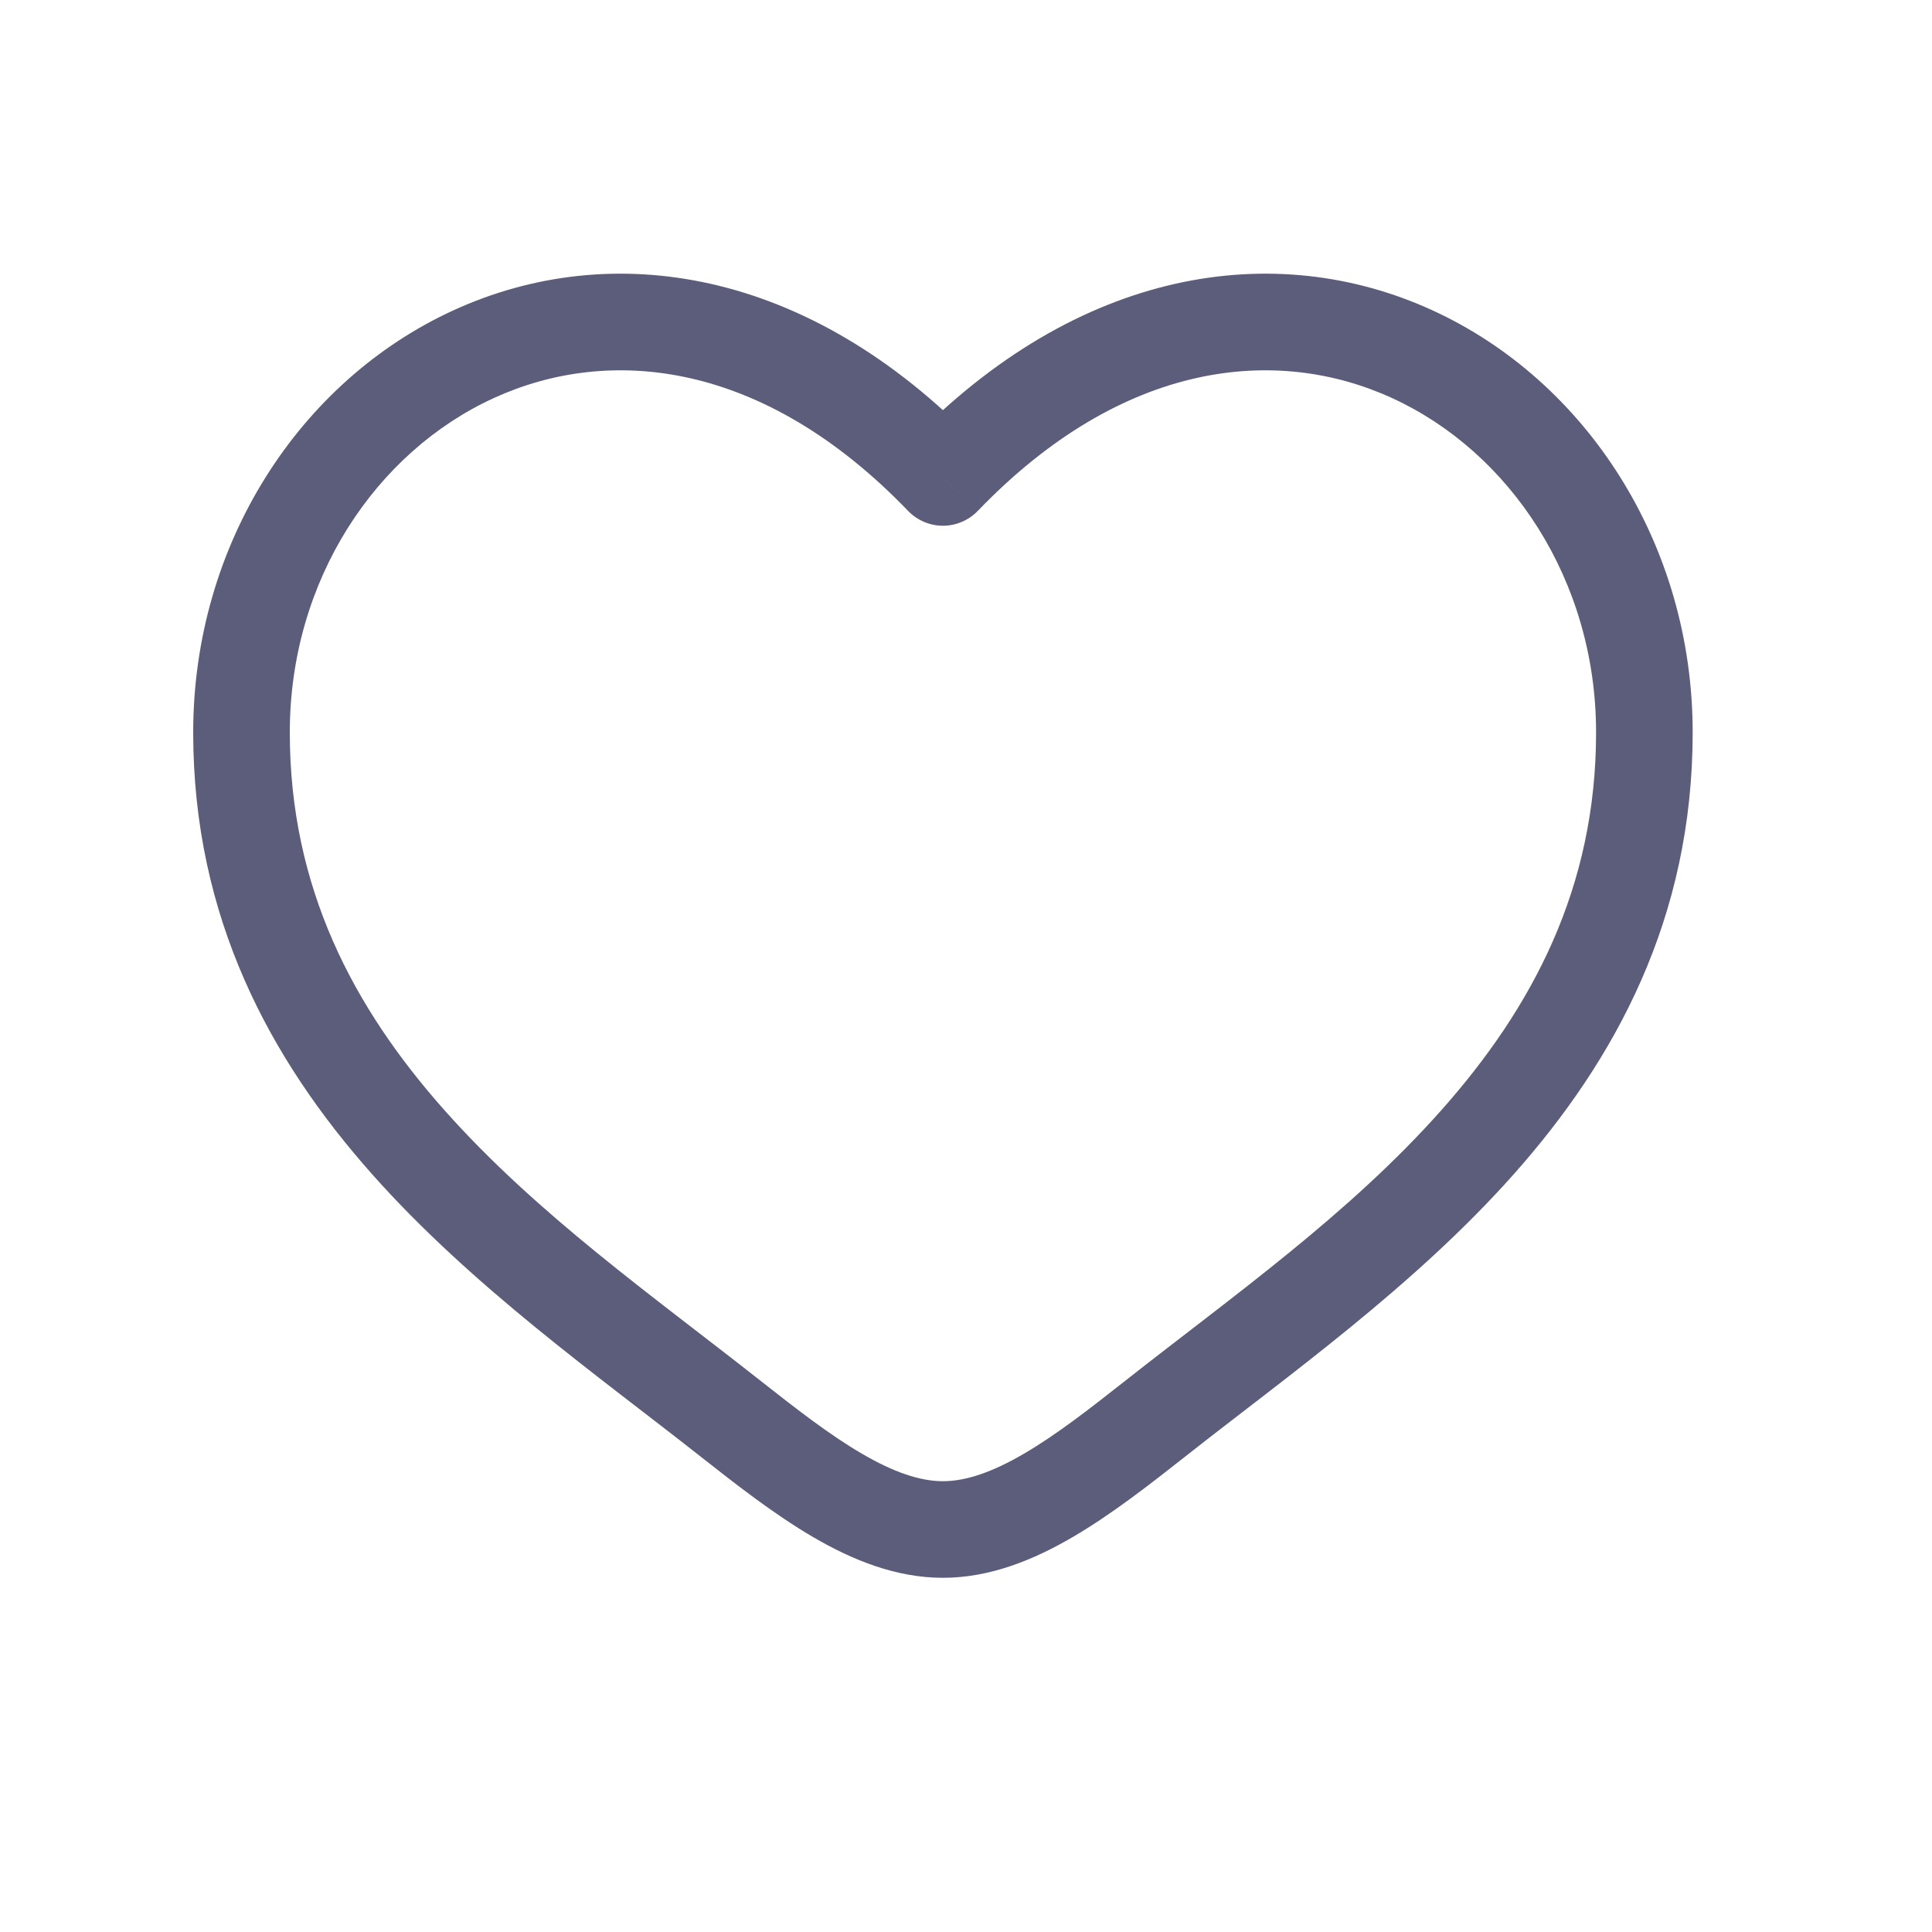
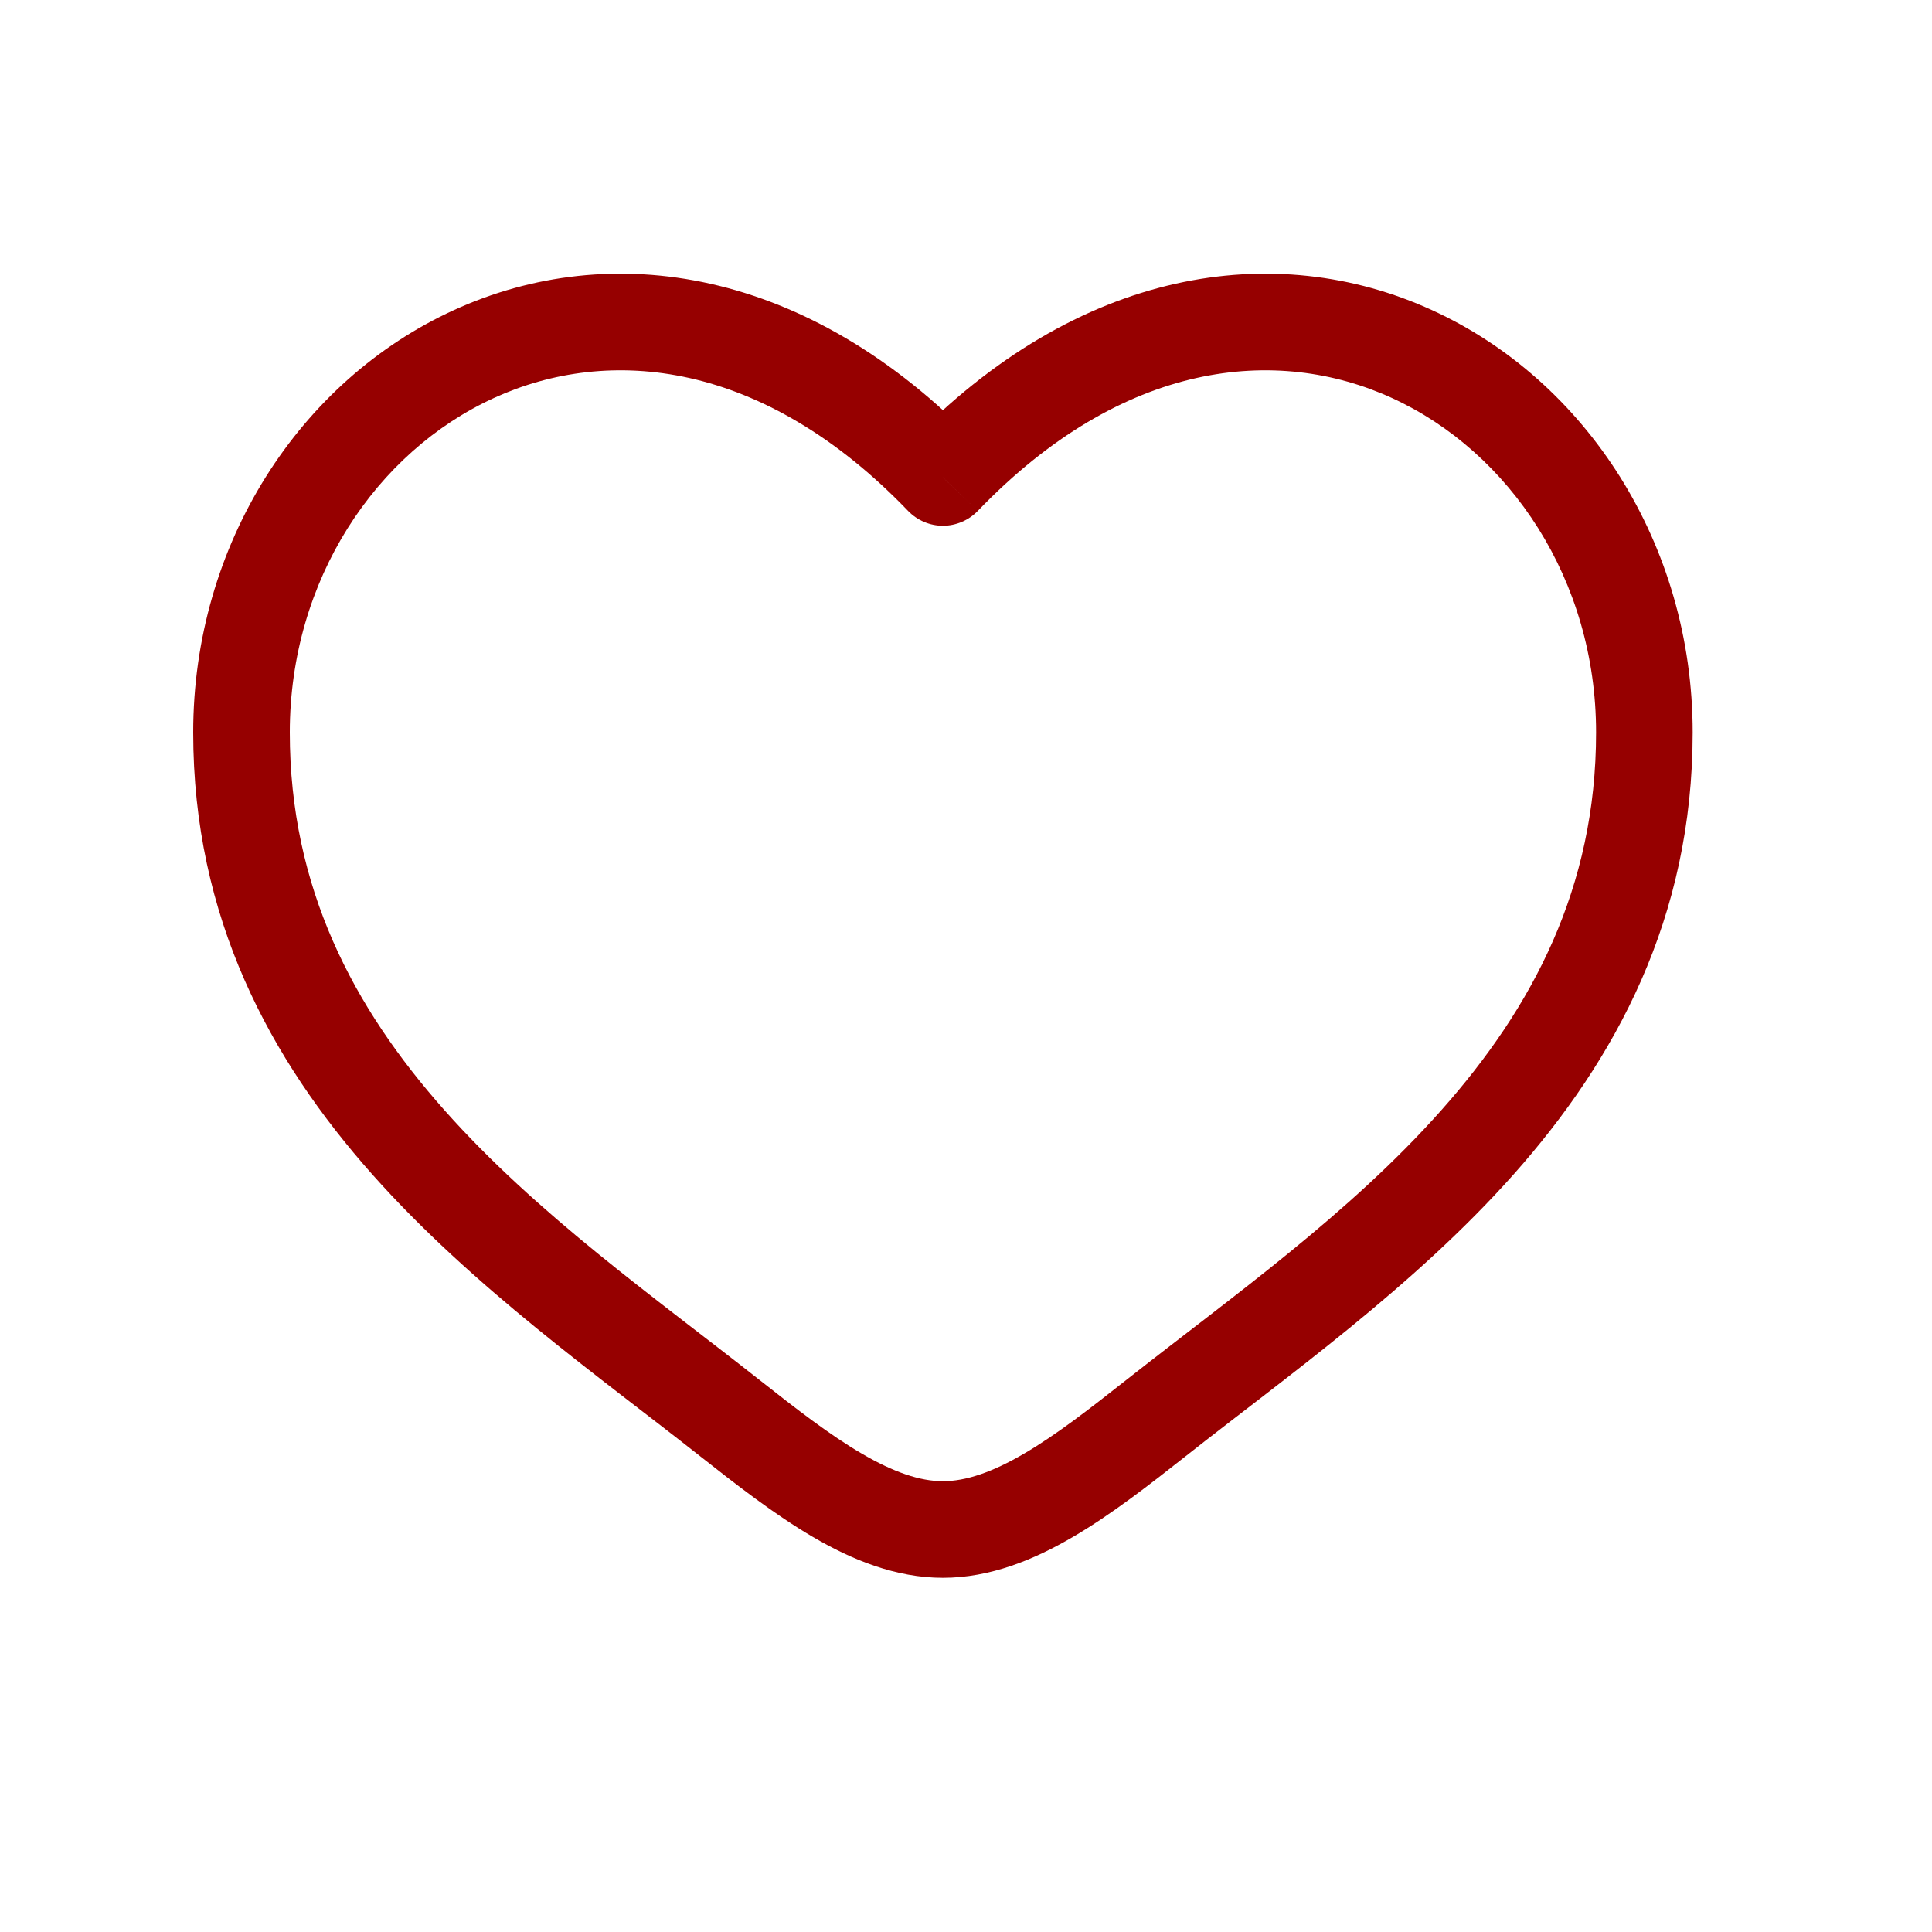
<svg xmlns="http://www.w3.org/2000/svg" width="24" height="24" viewBox="0 0 24 24" fill="none">
-   <path d="M9.066 17.615L8.694 18.087V18.087L9.066 17.615ZM11.713 5.931L11.281 6.347C11.394 6.464 11.55 6.531 11.713 6.531C11.876 6.531 12.033 6.464 12.146 6.347L11.713 5.931ZM14.361 17.615L13.989 17.144L14.361 17.615ZM9.437 17.144C8.12 16.106 6.67 15.085 5.52 13.79C4.391 12.518 3.6 11.03 3.6 9.099H2.4C2.4 11.405 3.36 13.165 4.623 14.587C5.865 15.986 7.448 17.104 8.694 18.087L9.437 17.144ZM3.6 9.099C3.6 7.205 4.67 5.614 6.136 4.944C7.563 4.291 9.474 4.469 11.281 6.347L12.146 5.515C10.032 3.318 7.586 2.962 5.637 3.853C3.726 4.726 2.4 6.756 2.4 9.099H3.6ZM8.694 18.087C9.141 18.439 9.618 18.812 10.099 19.093C10.581 19.375 11.125 19.6 11.713 19.6V18.4C11.43 18.4 11.103 18.29 10.705 18.057C10.307 17.825 9.895 17.505 9.437 17.144L8.694 18.087ZM14.732 18.087C15.978 17.104 17.561 15.986 18.804 14.587C20.067 13.165 21.027 11.405 21.027 9.099H19.827C19.827 11.03 19.035 12.518 17.906 13.79C16.757 15.085 15.307 16.106 13.989 17.144L14.732 18.087ZM21.027 9.099C21.027 6.756 19.701 4.726 17.79 3.853C15.841 2.962 13.395 3.318 11.281 5.515L12.146 6.347C13.952 4.469 15.863 4.291 17.291 4.944C18.756 5.614 19.827 7.205 19.827 9.099H21.027ZM13.989 17.144C13.531 17.505 13.12 17.825 12.722 18.057C12.324 18.29 11.997 18.4 11.713 18.4V19.6C12.301 19.6 12.845 19.375 13.327 19.093C13.809 18.812 14.285 18.439 14.732 18.087L13.989 17.144Z" fill="#5C5C7B" />
+   <path d="M9.066 17.615L8.694 18.087V18.087L9.066 17.615ZM11.713 5.931L11.281 6.347C11.394 6.464 11.55 6.531 11.713 6.531C11.876 6.531 12.033 6.464 12.146 6.347L11.713 5.931ZM14.361 17.615L13.989 17.144L14.361 17.615ZM9.437 17.144C8.12 16.106 6.67 15.085 5.52 13.79C4.391 12.518 3.6 11.03 3.6 9.099H2.4C2.4 11.405 3.36 13.165 4.623 14.587C5.865 15.986 7.448 17.104 8.694 18.087L9.437 17.144ZM3.6 9.099C3.6 7.205 4.67 5.614 6.136 4.944C7.563 4.291 9.474 4.469 11.281 6.347L12.146 5.515C10.032 3.318 7.586 2.962 5.637 3.853C3.726 4.726 2.4 6.756 2.4 9.099H3.6ZM8.694 18.087C9.141 18.439 9.618 18.812 10.099 19.093C10.581 19.375 11.125 19.6 11.713 19.6V18.4C11.43 18.4 11.103 18.29 10.705 18.057C10.307 17.825 9.895 17.505 9.437 17.144L8.694 18.087ZM14.732 18.087C15.978 17.104 17.561 15.986 18.804 14.587C20.067 13.165 21.027 11.405 21.027 9.099H19.827C19.827 11.03 19.035 12.518 17.906 13.79C16.757 15.085 15.307 16.106 13.989 17.144L14.732 18.087ZM21.027 9.099C21.027 6.756 19.701 4.726 17.79 3.853C15.841 2.962 13.395 3.318 11.281 5.515L12.146 6.347C13.952 4.469 15.863 4.291 17.291 4.944C18.756 5.614 19.827 7.205 19.827 9.099H21.027ZM13.989 17.144C13.531 17.505 13.12 17.825 12.722 18.057C12.324 18.29 11.997 18.4 11.713 18.4V19.6C12.301 19.6 12.845 19.375 13.327 19.093C13.809 18.812 14.285 18.439 14.732 18.087L13.989 17.144Z" fill="#960000" />
</svg>
